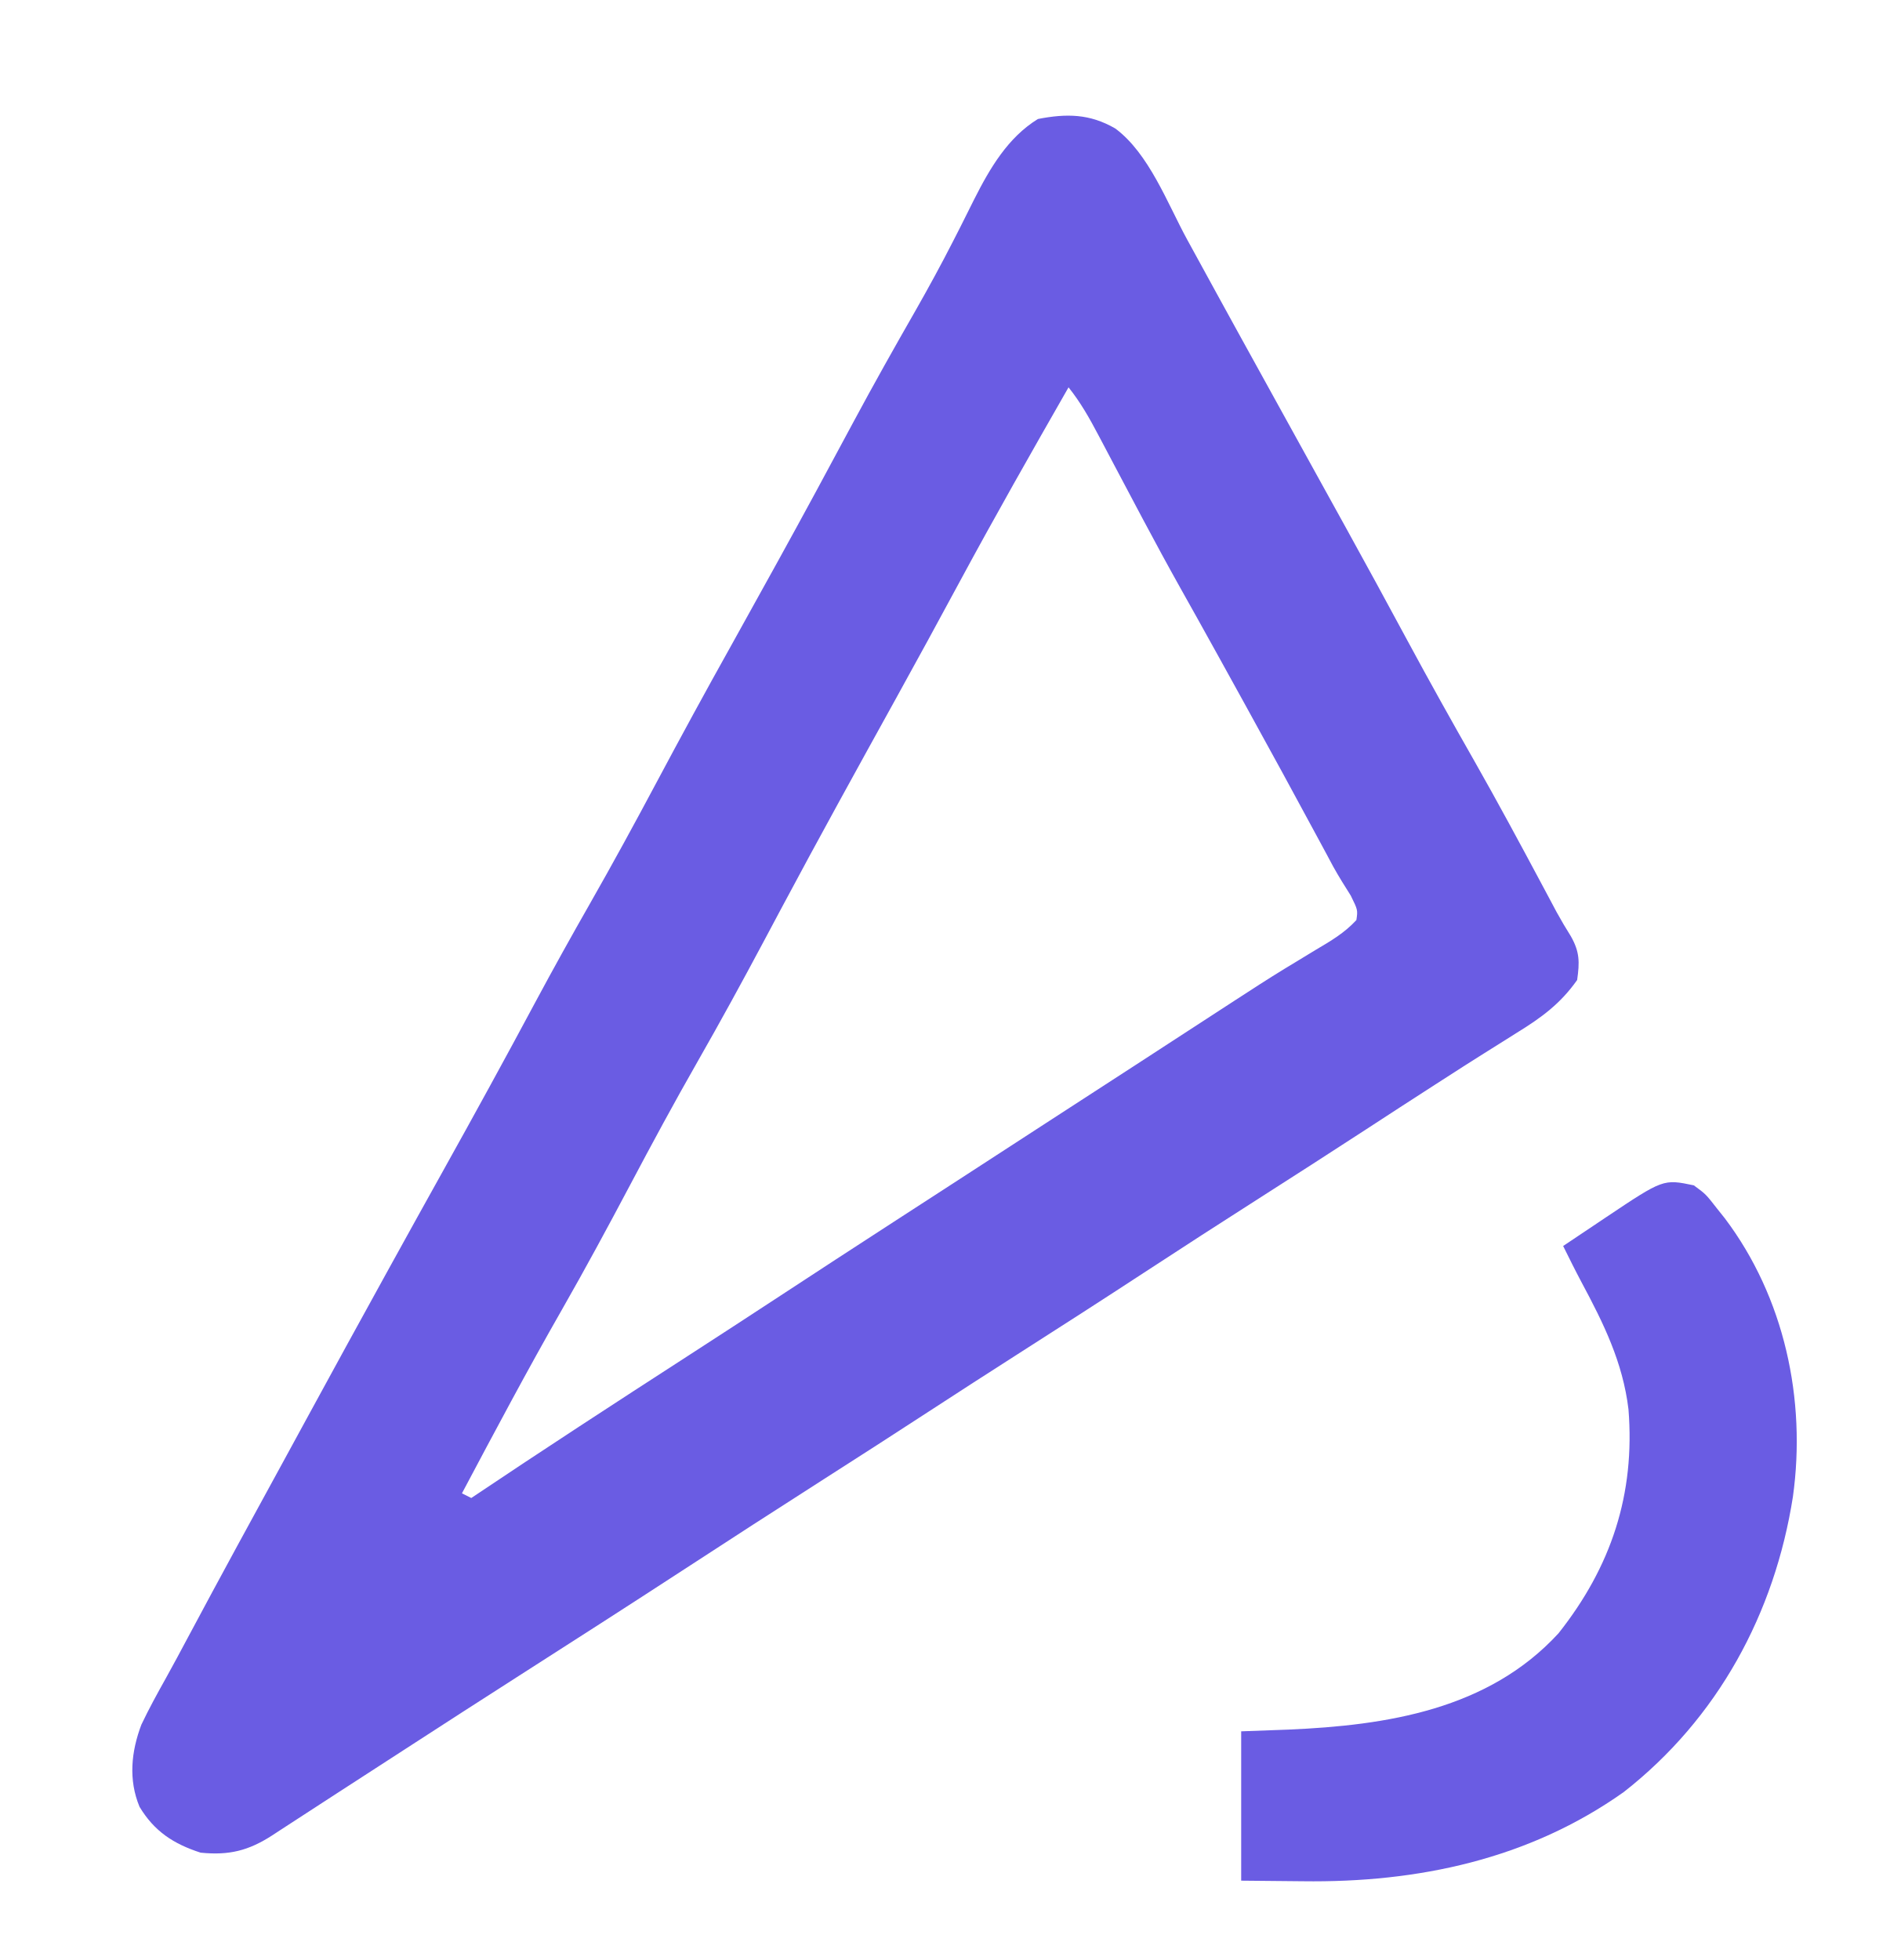
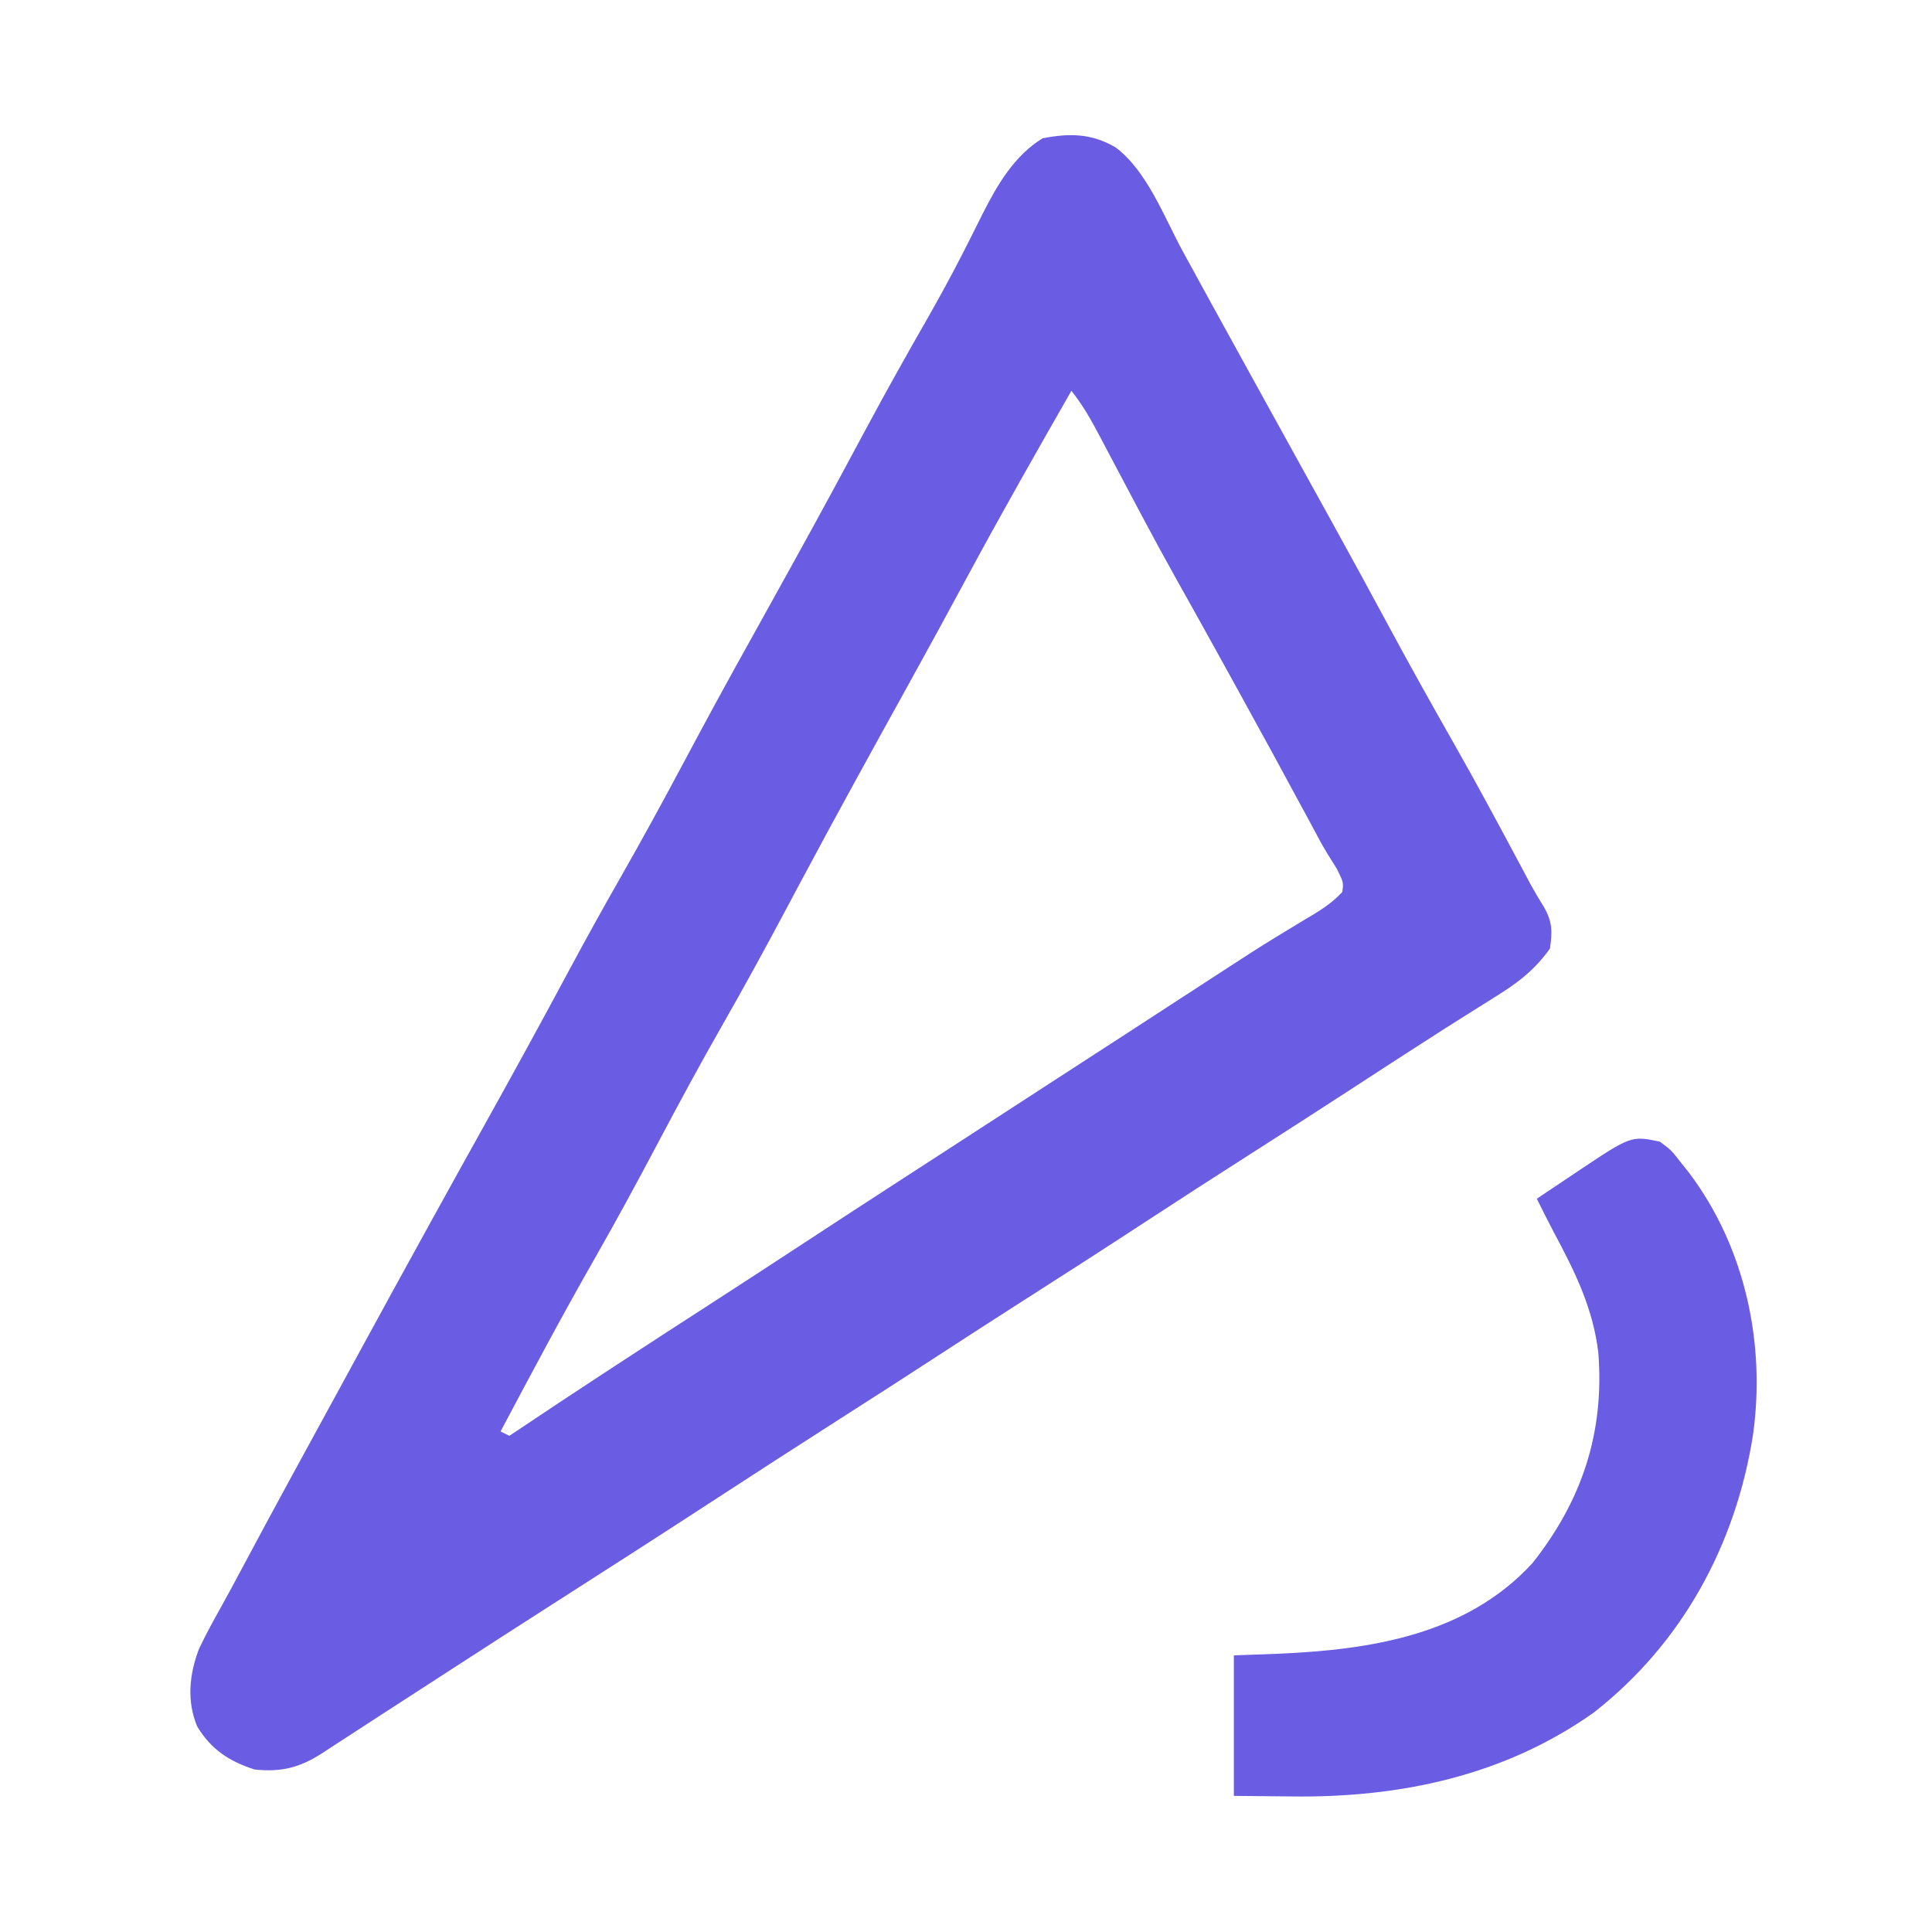
- <svg xmlns="http://www.w3.org/2000/svg" viewBox="540 292 405 420" fill="none">
+ <svg xmlns="http://www.w3.org/2000/svg" viewBox="525 286 440 440" fill="none">
  <path d="M779.016 319.533C786.207 324.851 790.195 335.573 794.375 343.25C795.076 344.531 795.778 345.811 796.48 347.092C797.935 349.745 799.387 352.398 800.839 355.053C803.881 360.613 806.946 366.161 810.011 371.709C811.338 374.112 812.663 376.515 813.989 378.919C816.683 383.803 819.378 388.685 822.077 393.566C823.781 396.648 825.484 399.73 827.187 402.813C827.688 403.719 827.688 403.719 828.199 404.643C832.739 412.864 837.232 421.108 841.687 429.375C846.359 438.041 851.161 446.623 856.033 455.177C860.968 463.872 865.71 472.667 870.42 481.486C870.975 482.524 871.53 483.563 872.101 484.633C872.59 485.55 873.078 486.466 873.58 487.411C874.549 489.178 875.576 490.915 876.65 492.621C878.567 496 878.537 498.173 878 502C874.41 507.098 870.329 510.074 865.062 513.313C863.931 514.026 863.931 514.026 862.776 514.754C861.241 515.723 859.703 516.687 858.163 517.648C855.153 519.529 852.171 521.451 849.187 523.375C848.63 523.733 848.072 524.091 847.497 524.46C842.546 527.639 837.617 530.851 832.687 534.063C825.046 539.039 817.374 543.967 809.687 548.875C801.597 554.041 793.533 559.245 785.5 564.5C776.412 570.446 767.278 576.316 758.125 582.16C751.731 586.245 745.355 590.356 739 594.5C731.525 599.374 724.02 604.196 716.5 609C706.386 615.461 696.311 621.979 686.255 628.531C674.62 636.108 662.935 643.606 651.237 651.086C643.144 656.263 635.069 661.468 627.009 666.697C622.044 669.917 617.076 673.132 612.105 676.344C609.375 678.108 606.649 679.88 603.926 681.656C602.659 682.479 601.392 683.302 600.125 684.125C599.548 684.504 598.971 684.882 598.376 685.272C593.261 688.585 589.076 689.615 583 689C577.23 687.142 573.065 684.446 569.902 679.168C567.493 673.379 568.118 667.333 570.297 661.57C571.924 658.141 573.753 654.824 575.604 651.512C577.177 648.681 578.704 645.827 580.226 642.969C587.244 629.816 594.398 616.735 601.55 603.655C602.986 601.025 604.419 598.394 605.851 595.762C611.475 585.429 617.13 575.113 622.812 564.813C623.15 564.2 623.488 563.588 623.836 562.958C627.499 556.319 631.172 549.686 634.863 543.063C641.631 530.92 648.313 518.739 654.874 506.483C658.636 499.476 662.497 492.533 666.437 485.625C671.327 477.052 676.046 468.396 680.687 459.688C685.888 449.93 691.167 440.225 696.564 430.575C699.641 425.058 702.696 419.529 705.75 414C706.093 413.38 706.435 412.759 706.789 412.12C712.239 402.251 717.595 392.335 722.916 382.395C727.232 374.359 731.7 366.419 736.234 358.504C739.007 353.631 741.683 348.728 744.234 343.734C745.026 342.185 745.026 342.185 745.833 340.604C746.826 338.645 747.809 336.681 748.78 334.71C752.122 328.1 755.983 321.472 762.437 317.5C768.578 316.302 773.551 316.368 779.016 319.533ZM769 375C771.595 378.242 773.507 381.65 775.441 385.32C775.765 385.931 776.089 386.542 776.422 387.172C777.113 388.478 777.803 389.784 778.491 391.091C780.3 394.525 782.121 397.952 783.941 401.379C784.477 402.389 784.477 402.389 785.024 403.419C787.634 408.328 790.285 413.211 793 418.062C793.375 418.733 793.751 419.404 794.138 420.096C794.95 421.547 795.763 422.998 796.576 424.449C799.673 429.997 802.742 435.562 805.812 441.125C806.154 441.743 806.495 442.362 806.847 442.999C812.228 452.747 817.558 462.522 822.839 472.325C823.33 473.236 823.822 474.147 824.328 475.086C824.781 475.934 825.234 476.782 825.701 477.655C826.889 479.799 828.171 481.846 829.484 483.914C831 487 831 487 830.691 489.152C828.165 491.912 825.13 493.682 821.938 495.562C820.472 496.452 819.007 497.342 817.543 498.234C816.788 498.691 816.033 499.148 815.255 499.619C811.713 501.788 808.231 504.047 804.75 506.312C803.706 506.99 803.706 506.99 802.64 507.682C800.426 509.12 798.213 510.56 796 512C794.359 513.066 792.719 514.133 791.078 515.199C788.533 516.854 785.987 518.508 783.442 520.163C777.445 524.063 771.441 527.952 765.434 531.836C759.092 535.938 752.759 540.055 746.428 544.173C741.249 547.541 736.064 550.899 730.875 554.25C722.992 559.343 715.14 564.482 707.287 569.621C700.639 573.972 693.987 578.315 687.312 582.625C671.804 592.642 656.328 602.709 641 613C640.34 612.67 639.68 612.34 639 612C646.009 598.797 653.017 585.603 660.438 572.625C665.46 563.836 670.263 554.945 675 546C679.737 537.055 684.54 528.165 689.562 519.375C694.366 510.967 699.006 502.481 703.562 493.938C703.881 493.341 704.199 492.744 704.527 492.13C705.479 490.344 706.431 488.559 707.383 486.773C715.428 471.686 723.698 456.721 731.97 441.757C736.588 433.403 741.16 425.028 745.688 416.625C753.237 402.625 761.103 388.806 769 375Z" fill="#6A5CE3" fill-rule="evenodd" />
  <path d="M903 546C905.562 547.875 905.562 547.875 908 551C908.544 551.682 909.088 552.364 909.648 553.066C922.417 569.989 927.142 591.902 924.24 612.733C920.324 637.734 908.171 660.211 888 676C867.658 690.428 843.842 695.459 819.188 695.125C814.836 695.084 810.484 695.043 806 695C806 684.44 806 673.88 806 663C809.362 662.876 812.724 662.753 816.188 662.625C837.203 661.712 858.963 658.362 874 642C885.311 627.723 890.449 612.175 889 594C887.786 583.926 883.677 575.604 878.949 566.786C877.583 564.215 876.29 561.609 875 559C877.395 557.394 879.791 555.79 882.188 554.188C882.861 553.736 883.535 553.284 884.229 552.818C896.469 544.638 896.469 544.638 903 546Z" fill="#6A5CE3" />
</svg>
